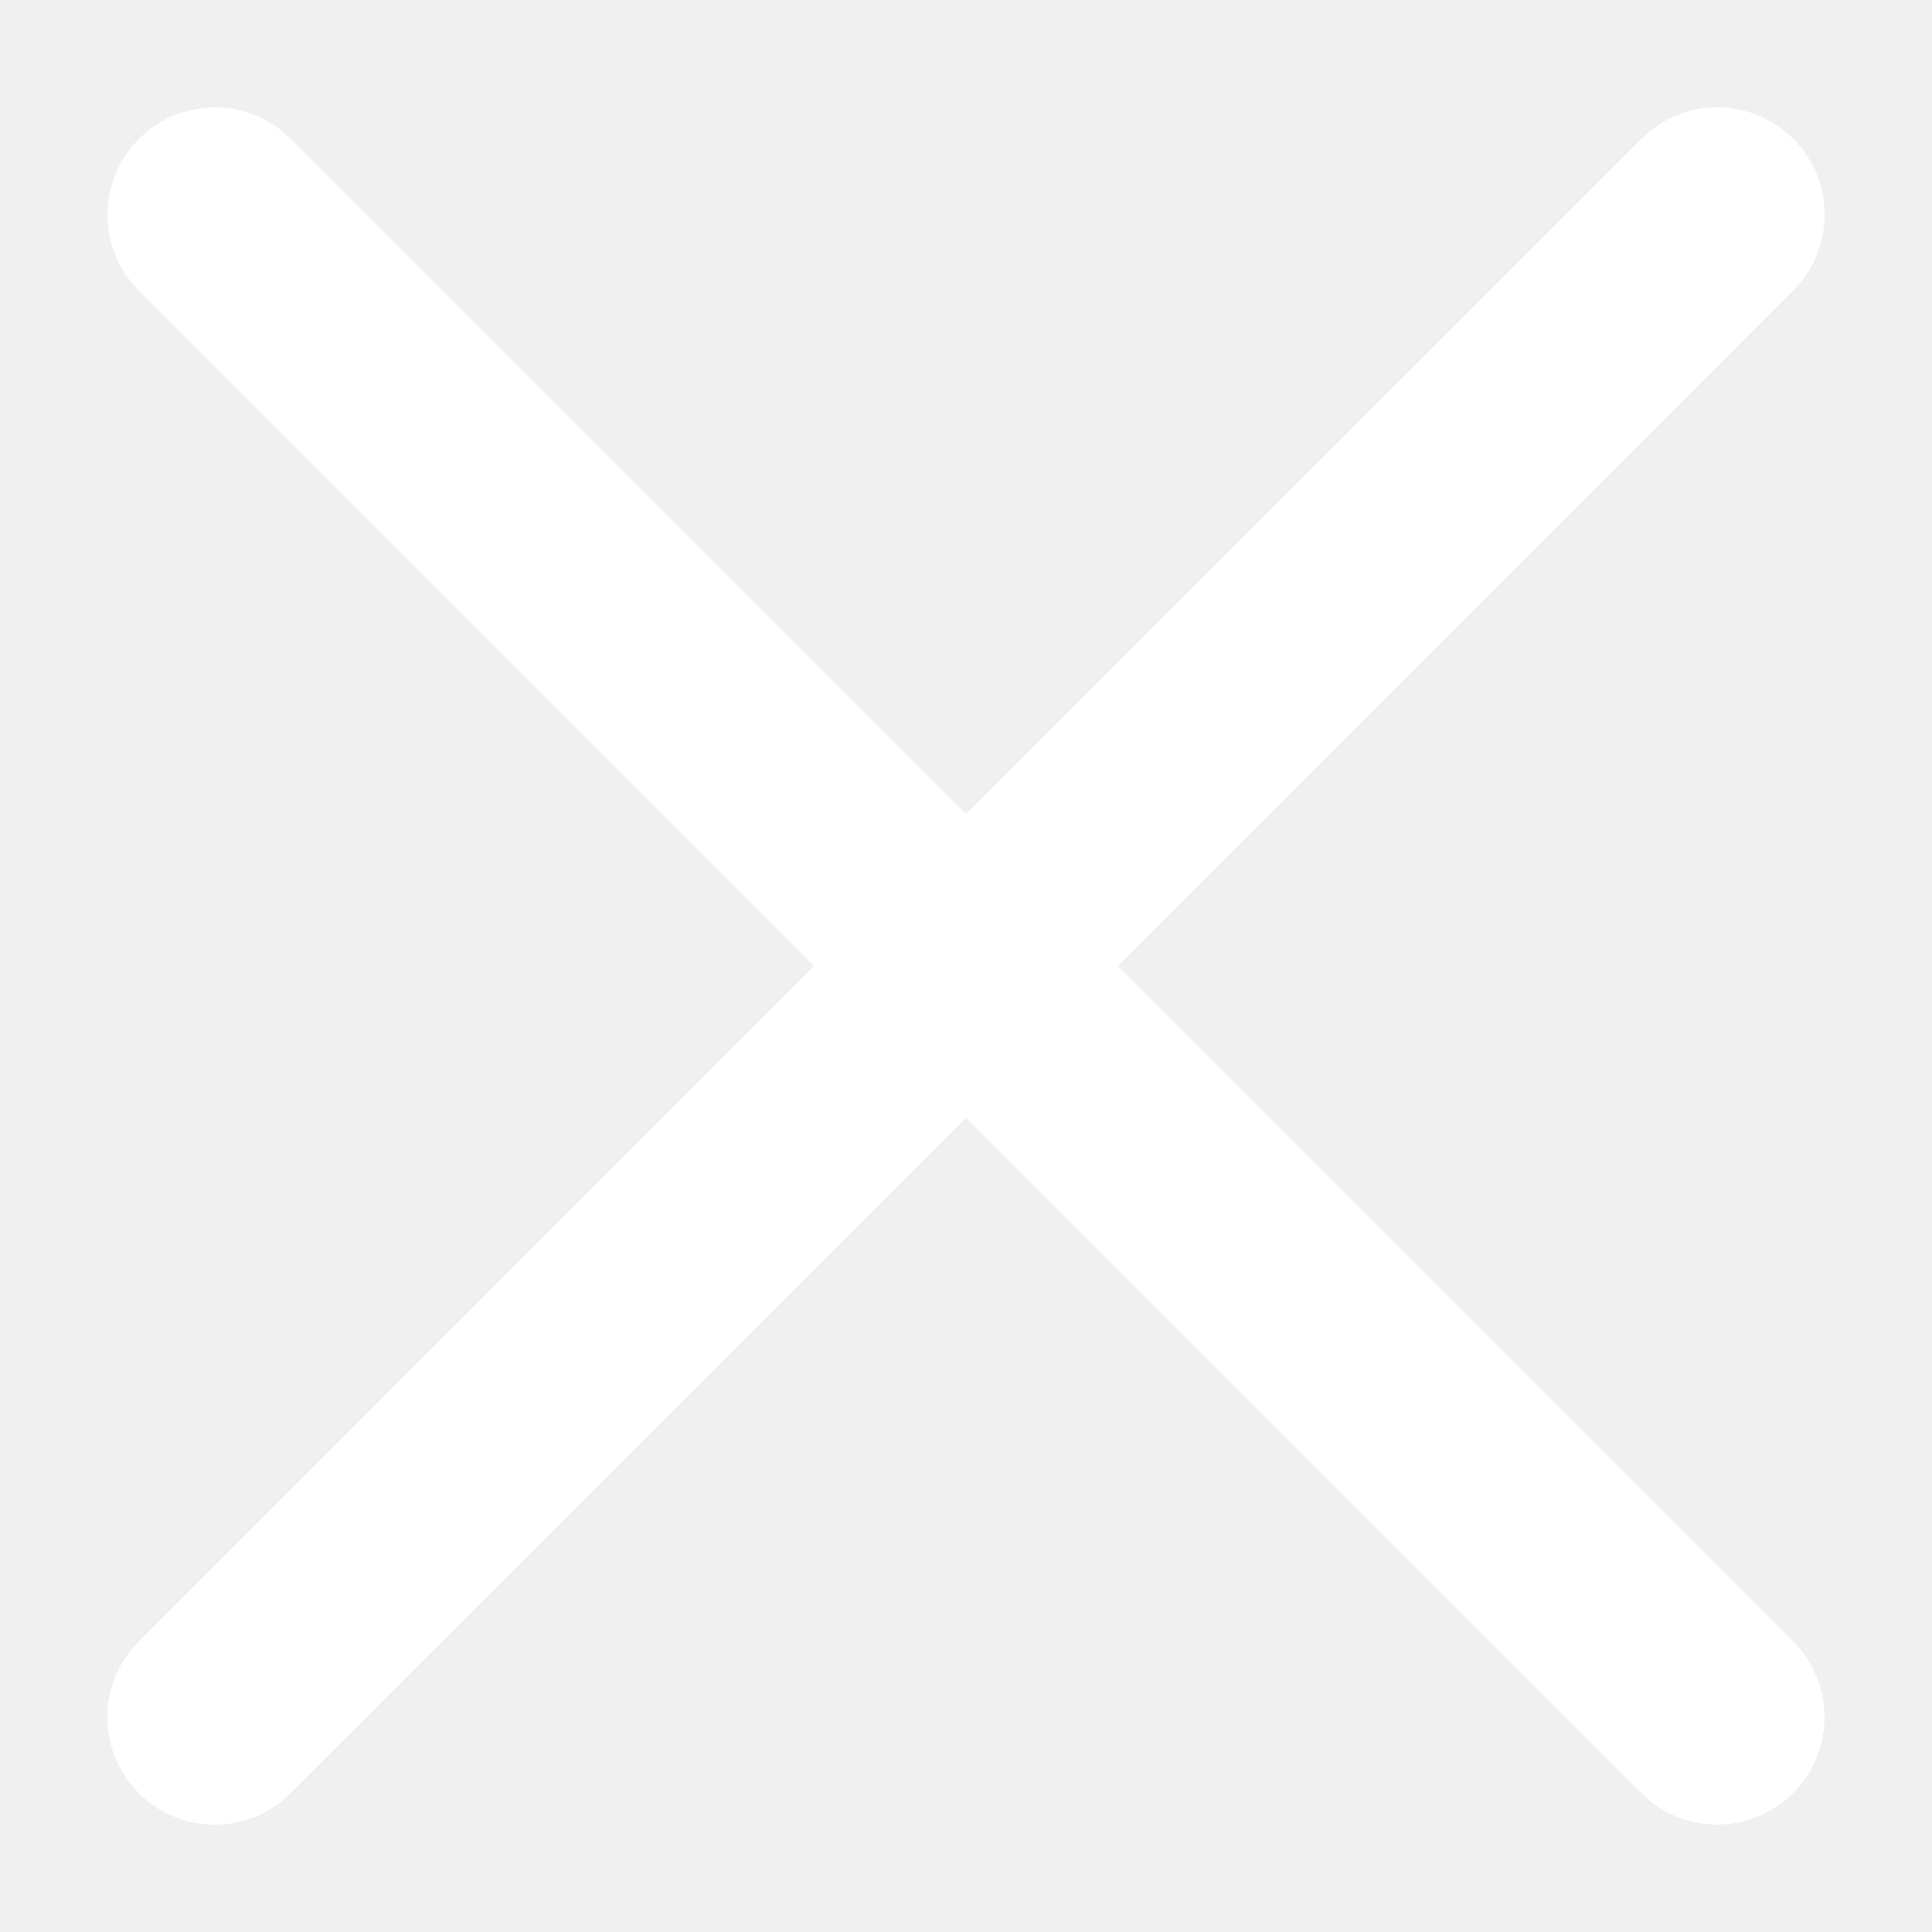
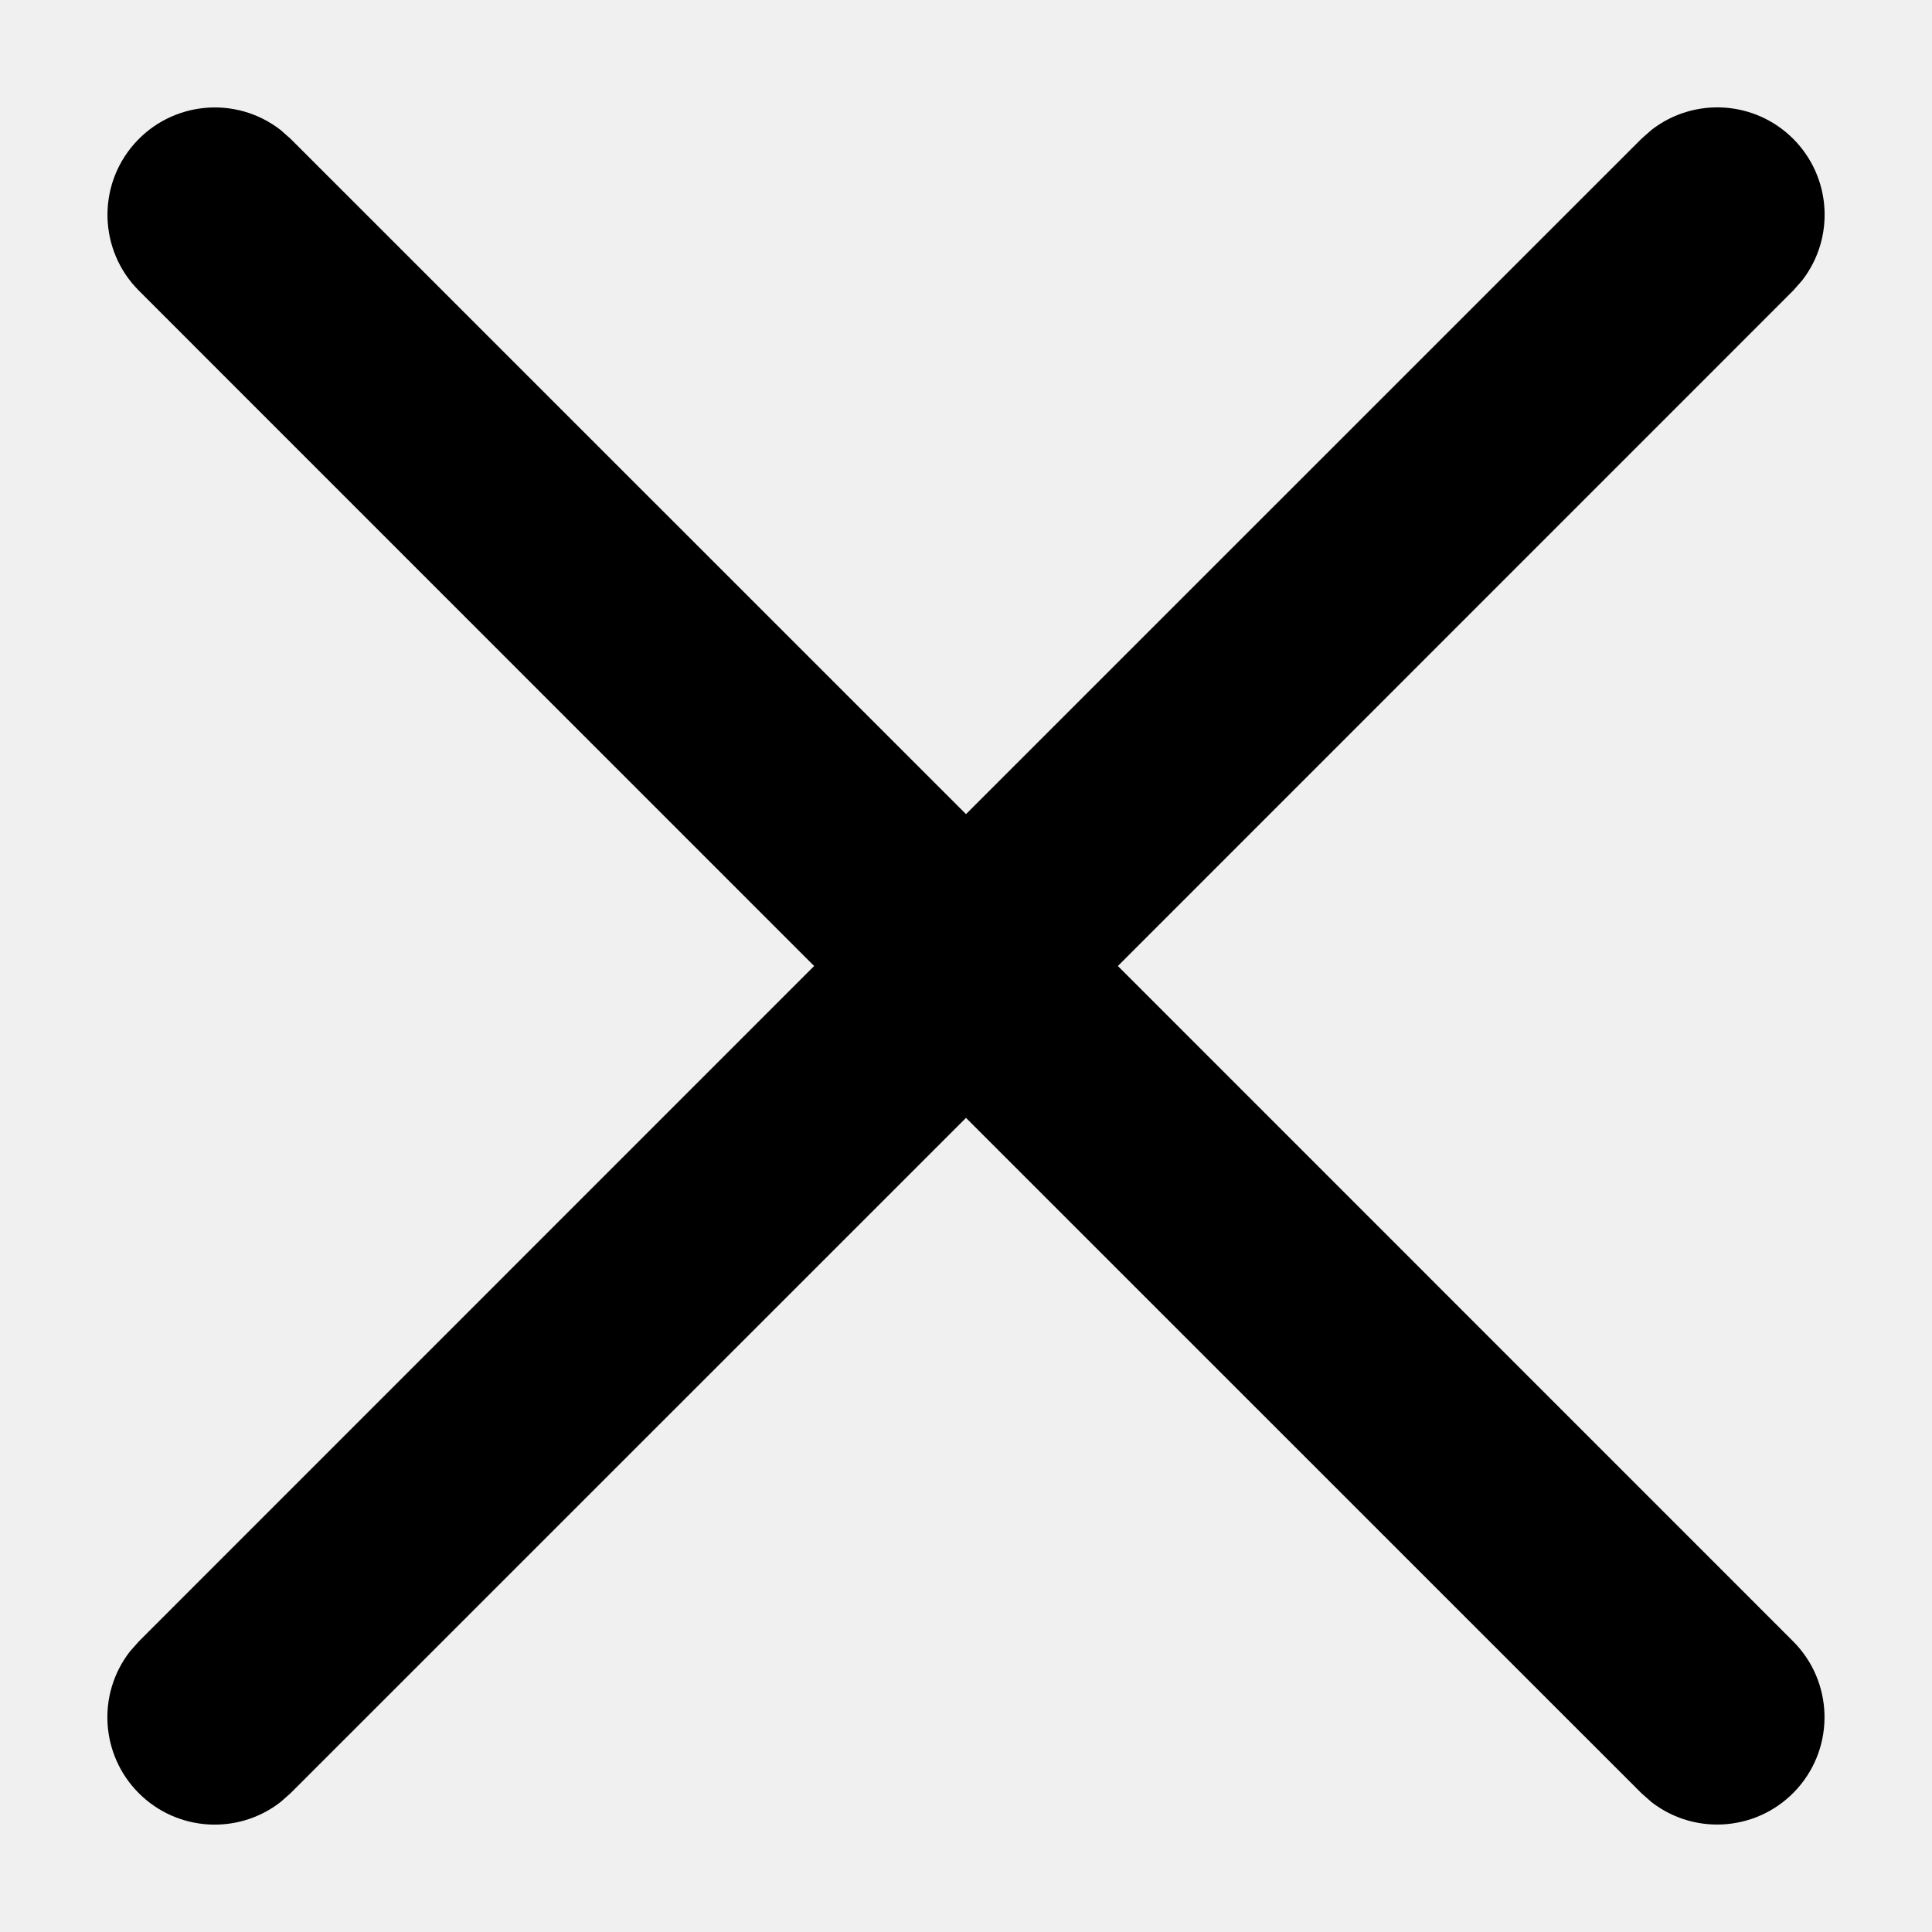
<svg xmlns="http://www.w3.org/2000/svg" viewBox="-1 -1 18 18">
-   <path fill="#fff" d="m1.613.21.094.083L8 6.585 14.293.293l.094-.083a1 1 0 0 1 1.403 1.403l-.083.094L9.415 8l6.292 6.293a1 1 0 0 1-1.32 1.497l-.094-.083L8 9.415l-6.293 6.292-.094.083A1 1 0 0 1 .21 14.387l.083-.094L6.585 8 .293 1.707A1 1 0 0 1 1.613.21z" />
+   <path fill="#000000" d="m1.613.21.094.083L8 6.585 14.293.293l.094-.083a1 1 0 0 1 1.403 1.403l-.083.094L9.415 8l6.292 6.293a1 1 0 0 1-1.32 1.497l-.094-.083L8 9.415l-6.293 6.292-.094.083A1 1 0 0 1 .21 14.387l.083-.094L6.585 8 .293 1.707A1 1 0 0 1 1.613.21z" />
</svg>
